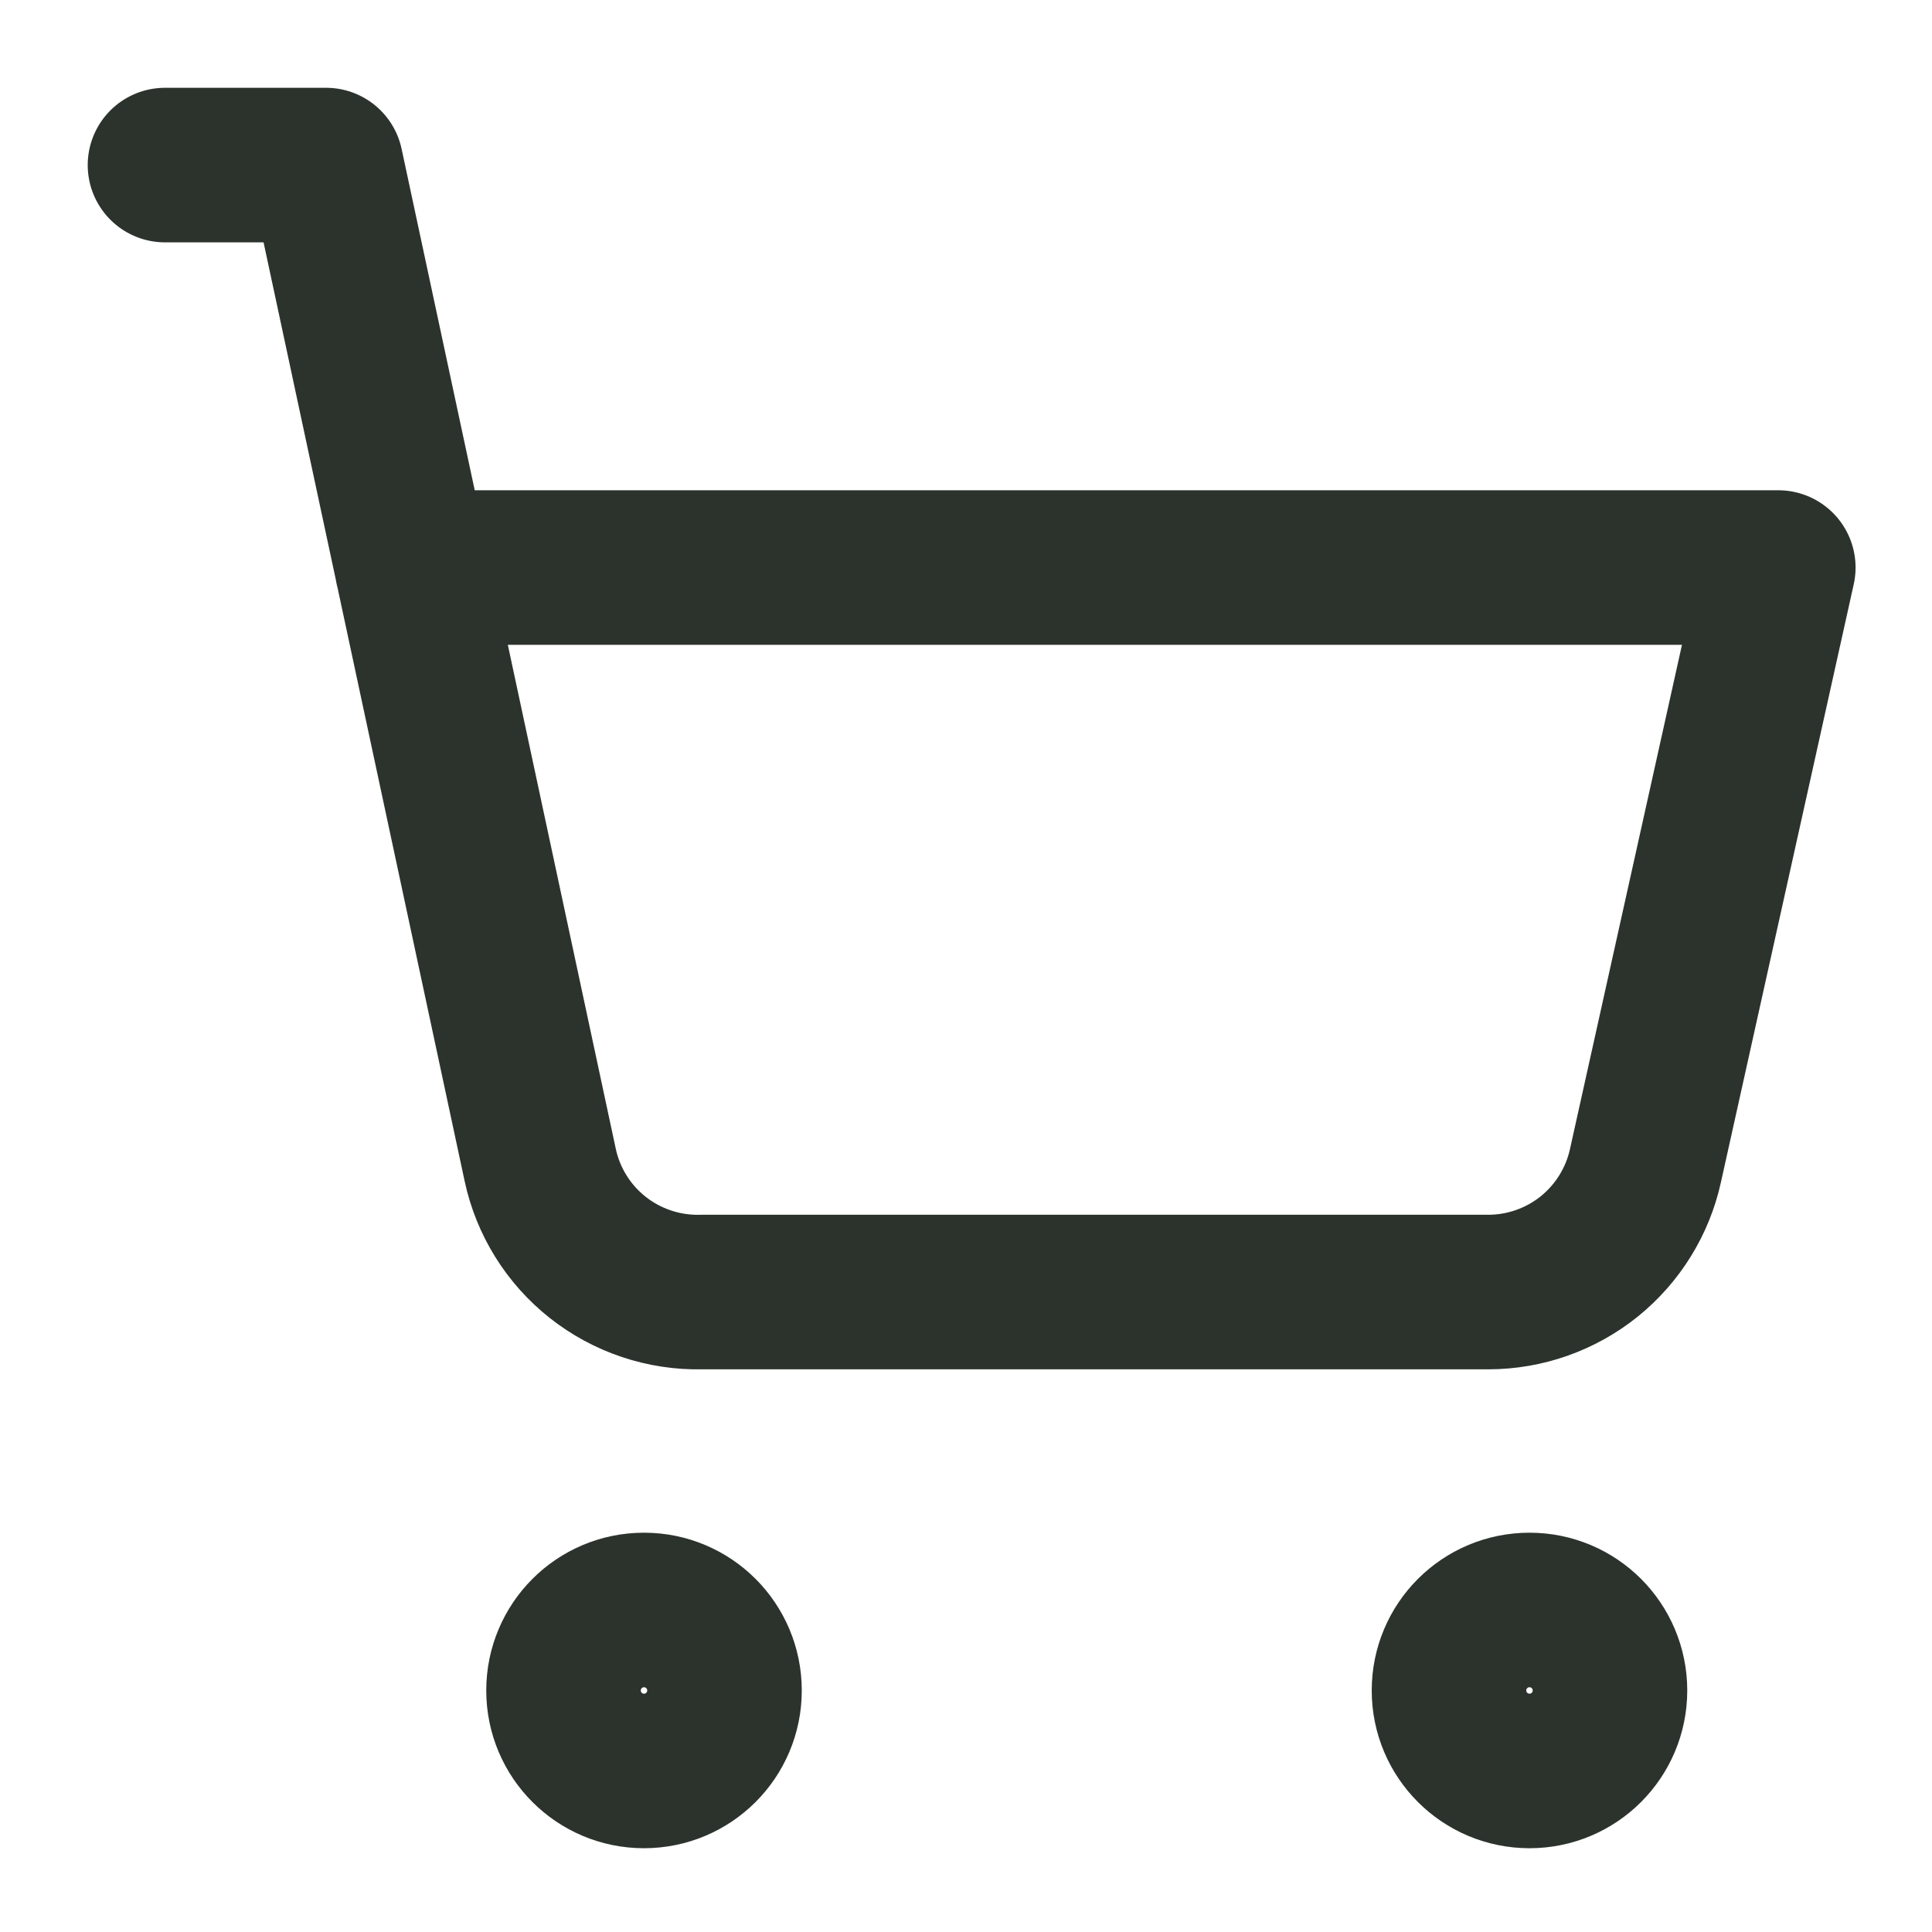
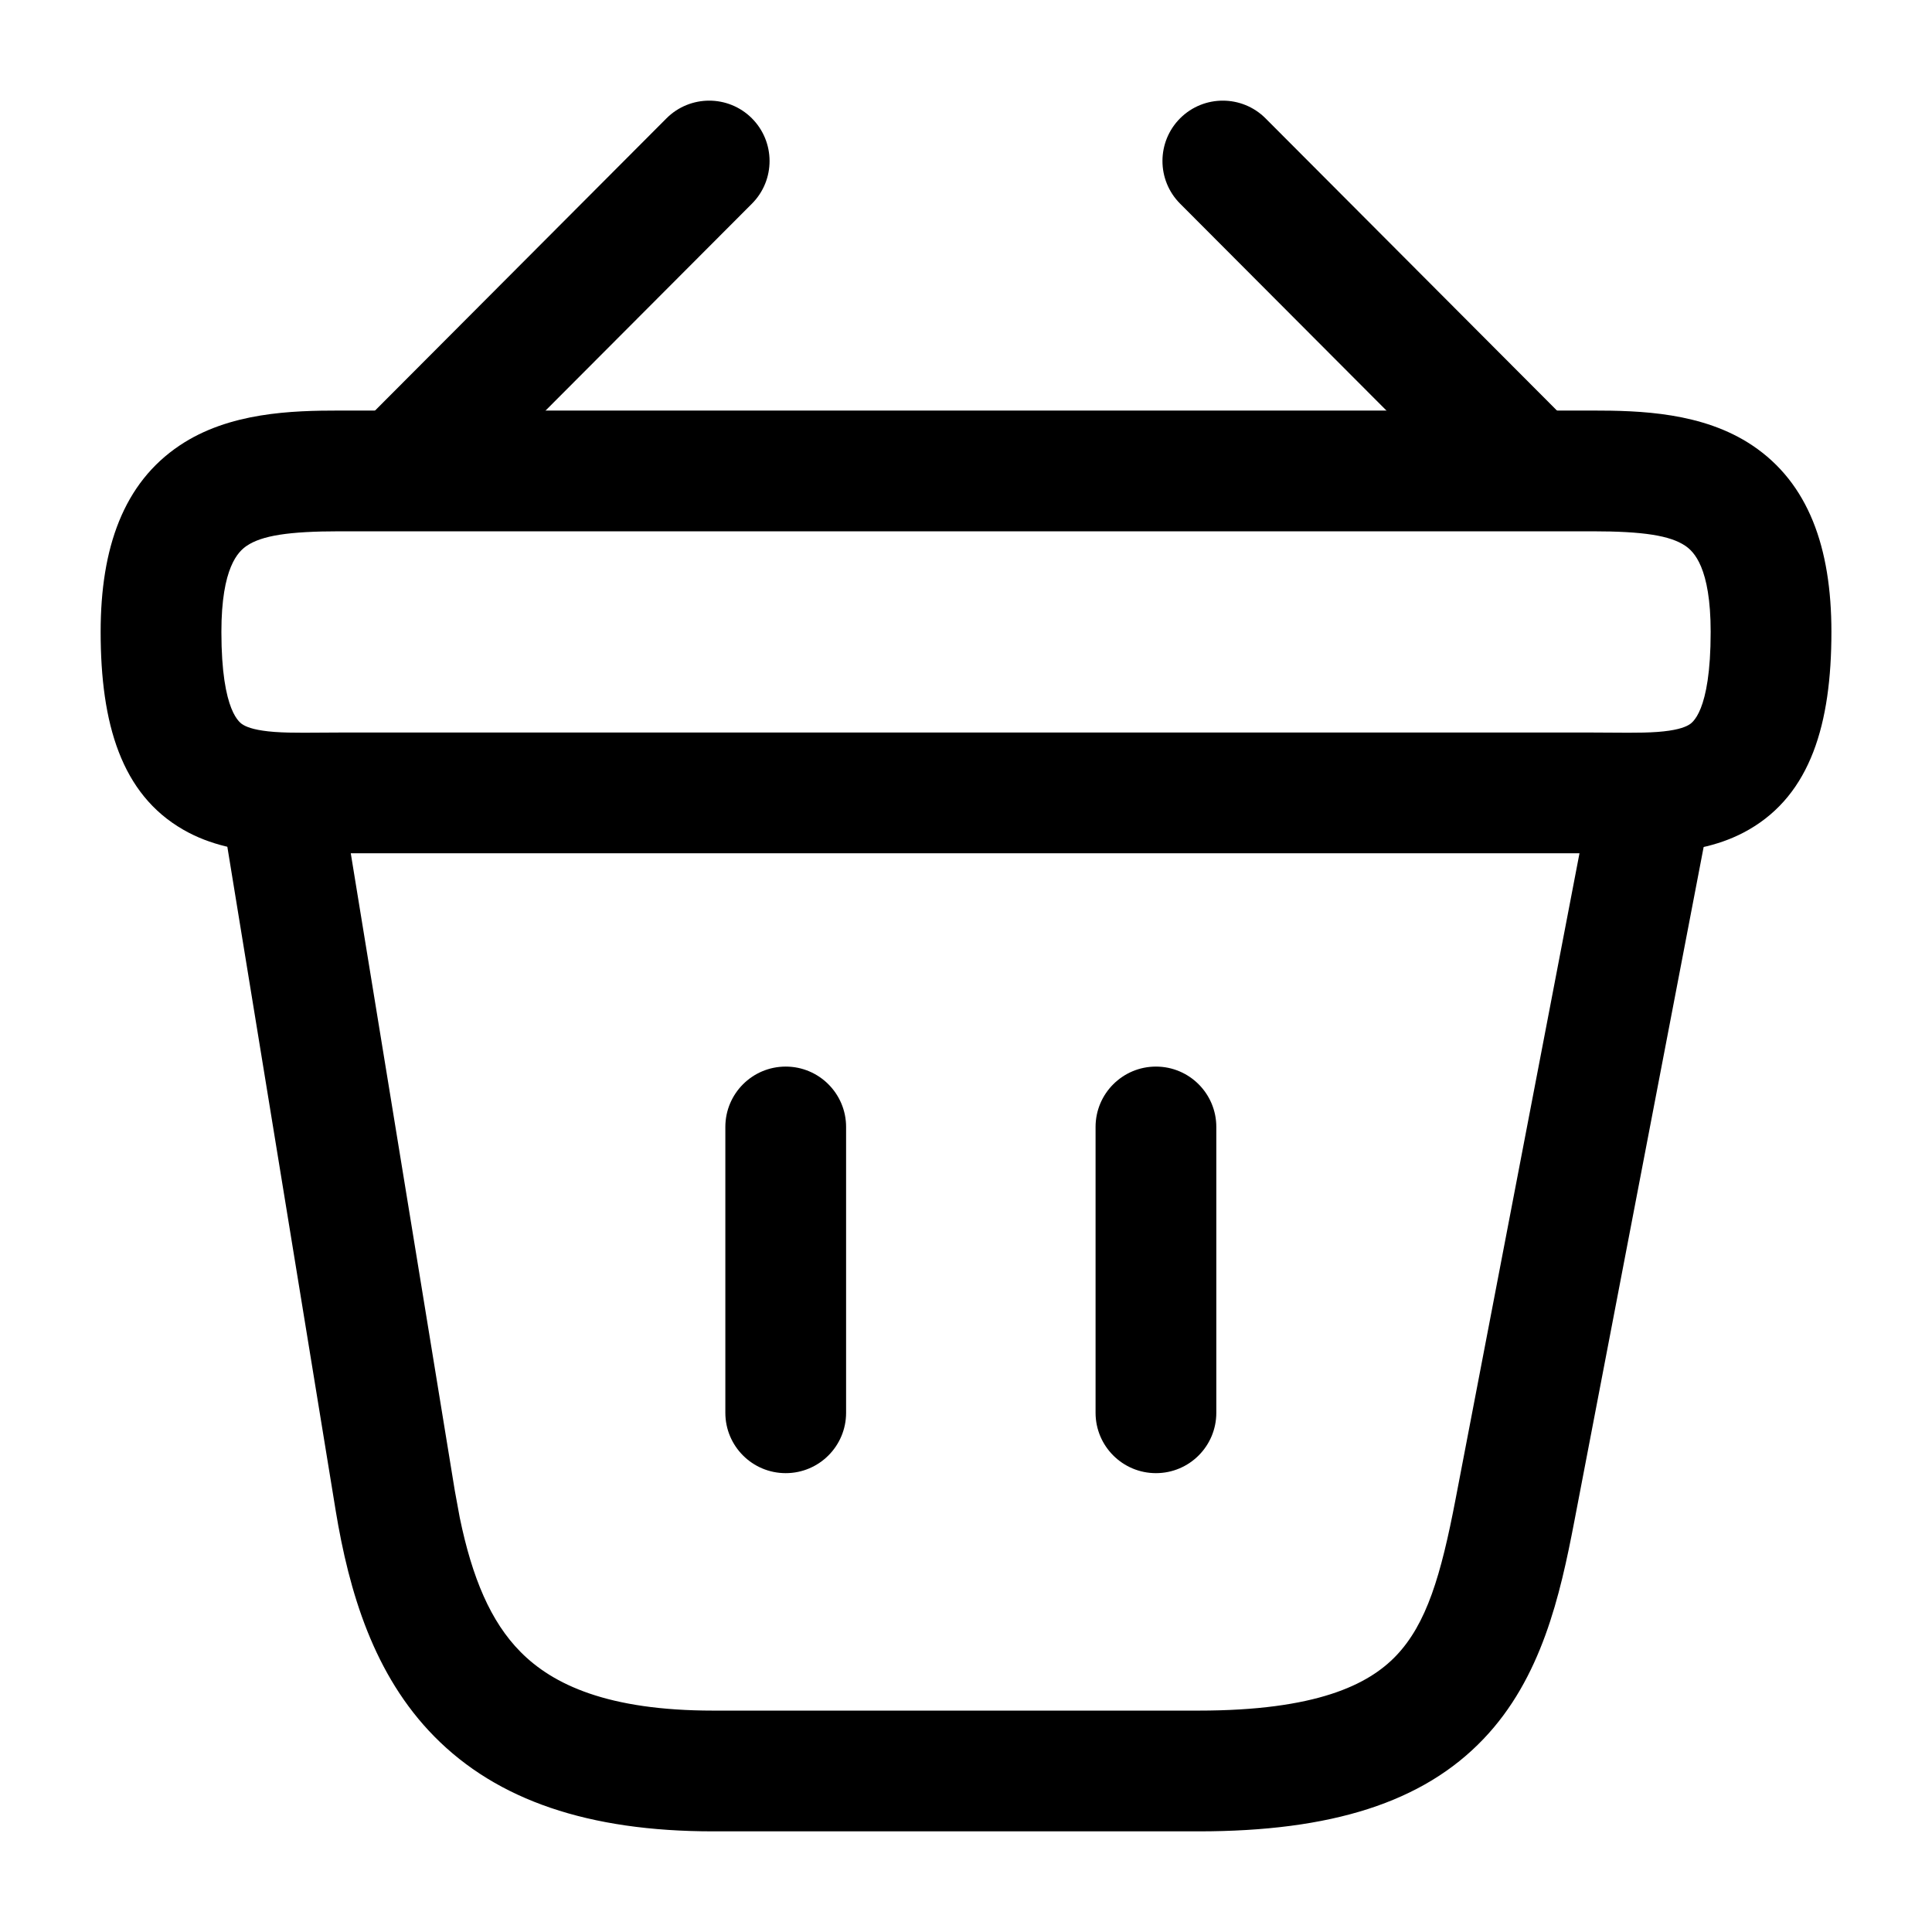
- <svg xmlns="http://www.w3.org/2000/svg" width="25" height="25" viewBox="0 0 25 25" fill="none">
-   <path d="M8.333 22.916C8.909 22.916 9.375 22.45 9.375 21.875C9.375 21.299 8.909 20.833 8.333 20.833C7.758 20.833 7.292 21.299 7.292 21.875C7.292 22.45 7.758 22.916 8.333 22.916Z" stroke="#2C332D" stroke-width="2" stroke-linecap="round" stroke-linejoin="round" />
-   <path d="M19.792 22.916C20.367 22.916 20.833 22.45 20.833 21.875C20.833 21.299 20.367 20.833 19.792 20.833C19.216 20.833 18.75 21.299 18.75 21.875C18.75 22.45 19.216 22.916 19.792 22.916Z" stroke="#2C332D" stroke-width="2" stroke-linecap="round" stroke-linejoin="round" />
-   <path d="M2.135 2.136H4.219L6.99 15.073C7.091 15.547 7.355 15.971 7.735 16.271C8.115 16.571 8.589 16.73 9.073 16.719H19.261C19.735 16.718 20.194 16.556 20.564 16.259C20.933 15.961 21.19 15.547 21.292 15.084L23.011 7.344H5.333" stroke="#2C332D" stroke-width="2" stroke-linecap="round" stroke-linejoin="round" />
+ <svg xmlns="http://www.w3.org/2000/svg" width="32" height="32" viewBox="0 0 32 32" fill="none">
+   <path d="M11.038 1.961C11.428 1.57 12.061 1.569 12.452 1.958C12.843 2.348 12.845 2.981 12.455 3.373L7.628 8.212C7.238 8.603 6.605 8.605 6.214 8.215C5.823 7.825 5.822 7.192 6.211 6.801L11.038 1.961Z" fill="currentColor" />
+   <path d="M19.548 1.958C19.939 1.569 20.572 1.57 20.962 1.961L25.789 6.801C26.178 7.192 26.177 7.825 25.786 8.215C25.395 8.605 24.762 8.603 24.372 8.212L19.545 3.372C19.156 2.981 19.157 2.348 19.548 1.958Z" fill="currentColor" />
+   <path d="M28.334 10.466C28.334 9.397 28.053 9.134 27.912 9.039C27.663 8.872 27.224 8.8 26.374 8.8H5.627C4.776 8.8 4.338 8.872 4.089 9.039C3.947 9.134 3.667 9.397 3.667 10.466C3.667 11.809 3.983 11.98 4.032 12.008C4.109 12.053 4.254 12.101 4.546 12.123C4.851 12.145 5.17 12.133 5.627 12.133H26.374C26.831 12.133 27.149 12.145 27.455 12.123C27.747 12.101 27.891 12.053 27.969 12.008C28.018 11.98 28.334 11.809 28.334 10.466ZM30.334 10.466C30.334 11.991 29.989 13.152 28.968 13.741C28.511 14.005 28.018 14.087 27.602 14.117C27.199 14.147 26.737 14.133 26.374 14.133H5.627C5.264 14.133 4.802 14.147 4.399 14.117C3.982 14.087 3.49 14.005 3.033 13.741C2.011 13.152 1.667 11.991 1.667 10.466C1.667 9.069 2.047 8 2.976 7.378C3.796 6.828 4.837 6.8 5.627 6.8H26.374C27.163 6.8 28.204 6.828 29.025 7.378C29.953 8 30.334 9.069 30.334 10.466Z" fill="currentColor" />
+   <path d="M12.014 23.4V18.666C12.014 18.114 12.461 17.666 13.014 17.666C13.566 17.666 14.014 18.114 14.014 18.666V23.4C14.014 23.952 13.566 24.4 13.014 24.4C12.461 24.4 12.014 23.952 12.014 23.4Z" fill="currentColor" />
+   <path d="M18.146 23.4V18.666C18.146 18.114 18.594 17.666 19.146 17.666C19.699 17.666 20.146 18.114 20.146 18.666V23.4C20.146 23.952 19.699 24.4 19.146 24.4C18.594 24.4 18.146 23.952 18.146 23.4Z" fill="currentColor" />
+   <path d="M26.351 13.144C26.455 12.602 26.979 12.247 27.522 12.351C28.064 12.456 28.419 12.98 28.315 13.522L26.075 25.202C25.839 26.433 25.531 27.798 24.571 28.803C23.569 29.854 22.051 30.333 19.852 30.333H11.813C9.744 30.333 8.235 29.816 7.197 28.765C6.189 27.744 5.782 26.368 5.559 25.015V25.014L3.679 13.495C3.59 12.95 3.96 12.435 4.505 12.346C5.05 12.257 5.564 12.627 5.653 13.172L7.533 24.69L7.615 25.137C7.821 26.136 8.127 26.861 8.621 27.36C9.157 27.903 10.069 28.333 11.813 28.333H19.852C21.8 28.333 22.664 27.906 23.125 27.423C23.628 26.895 23.866 26.1 24.11 24.825L26.351 13.144Z" fill="currentColor" />
</svg>
